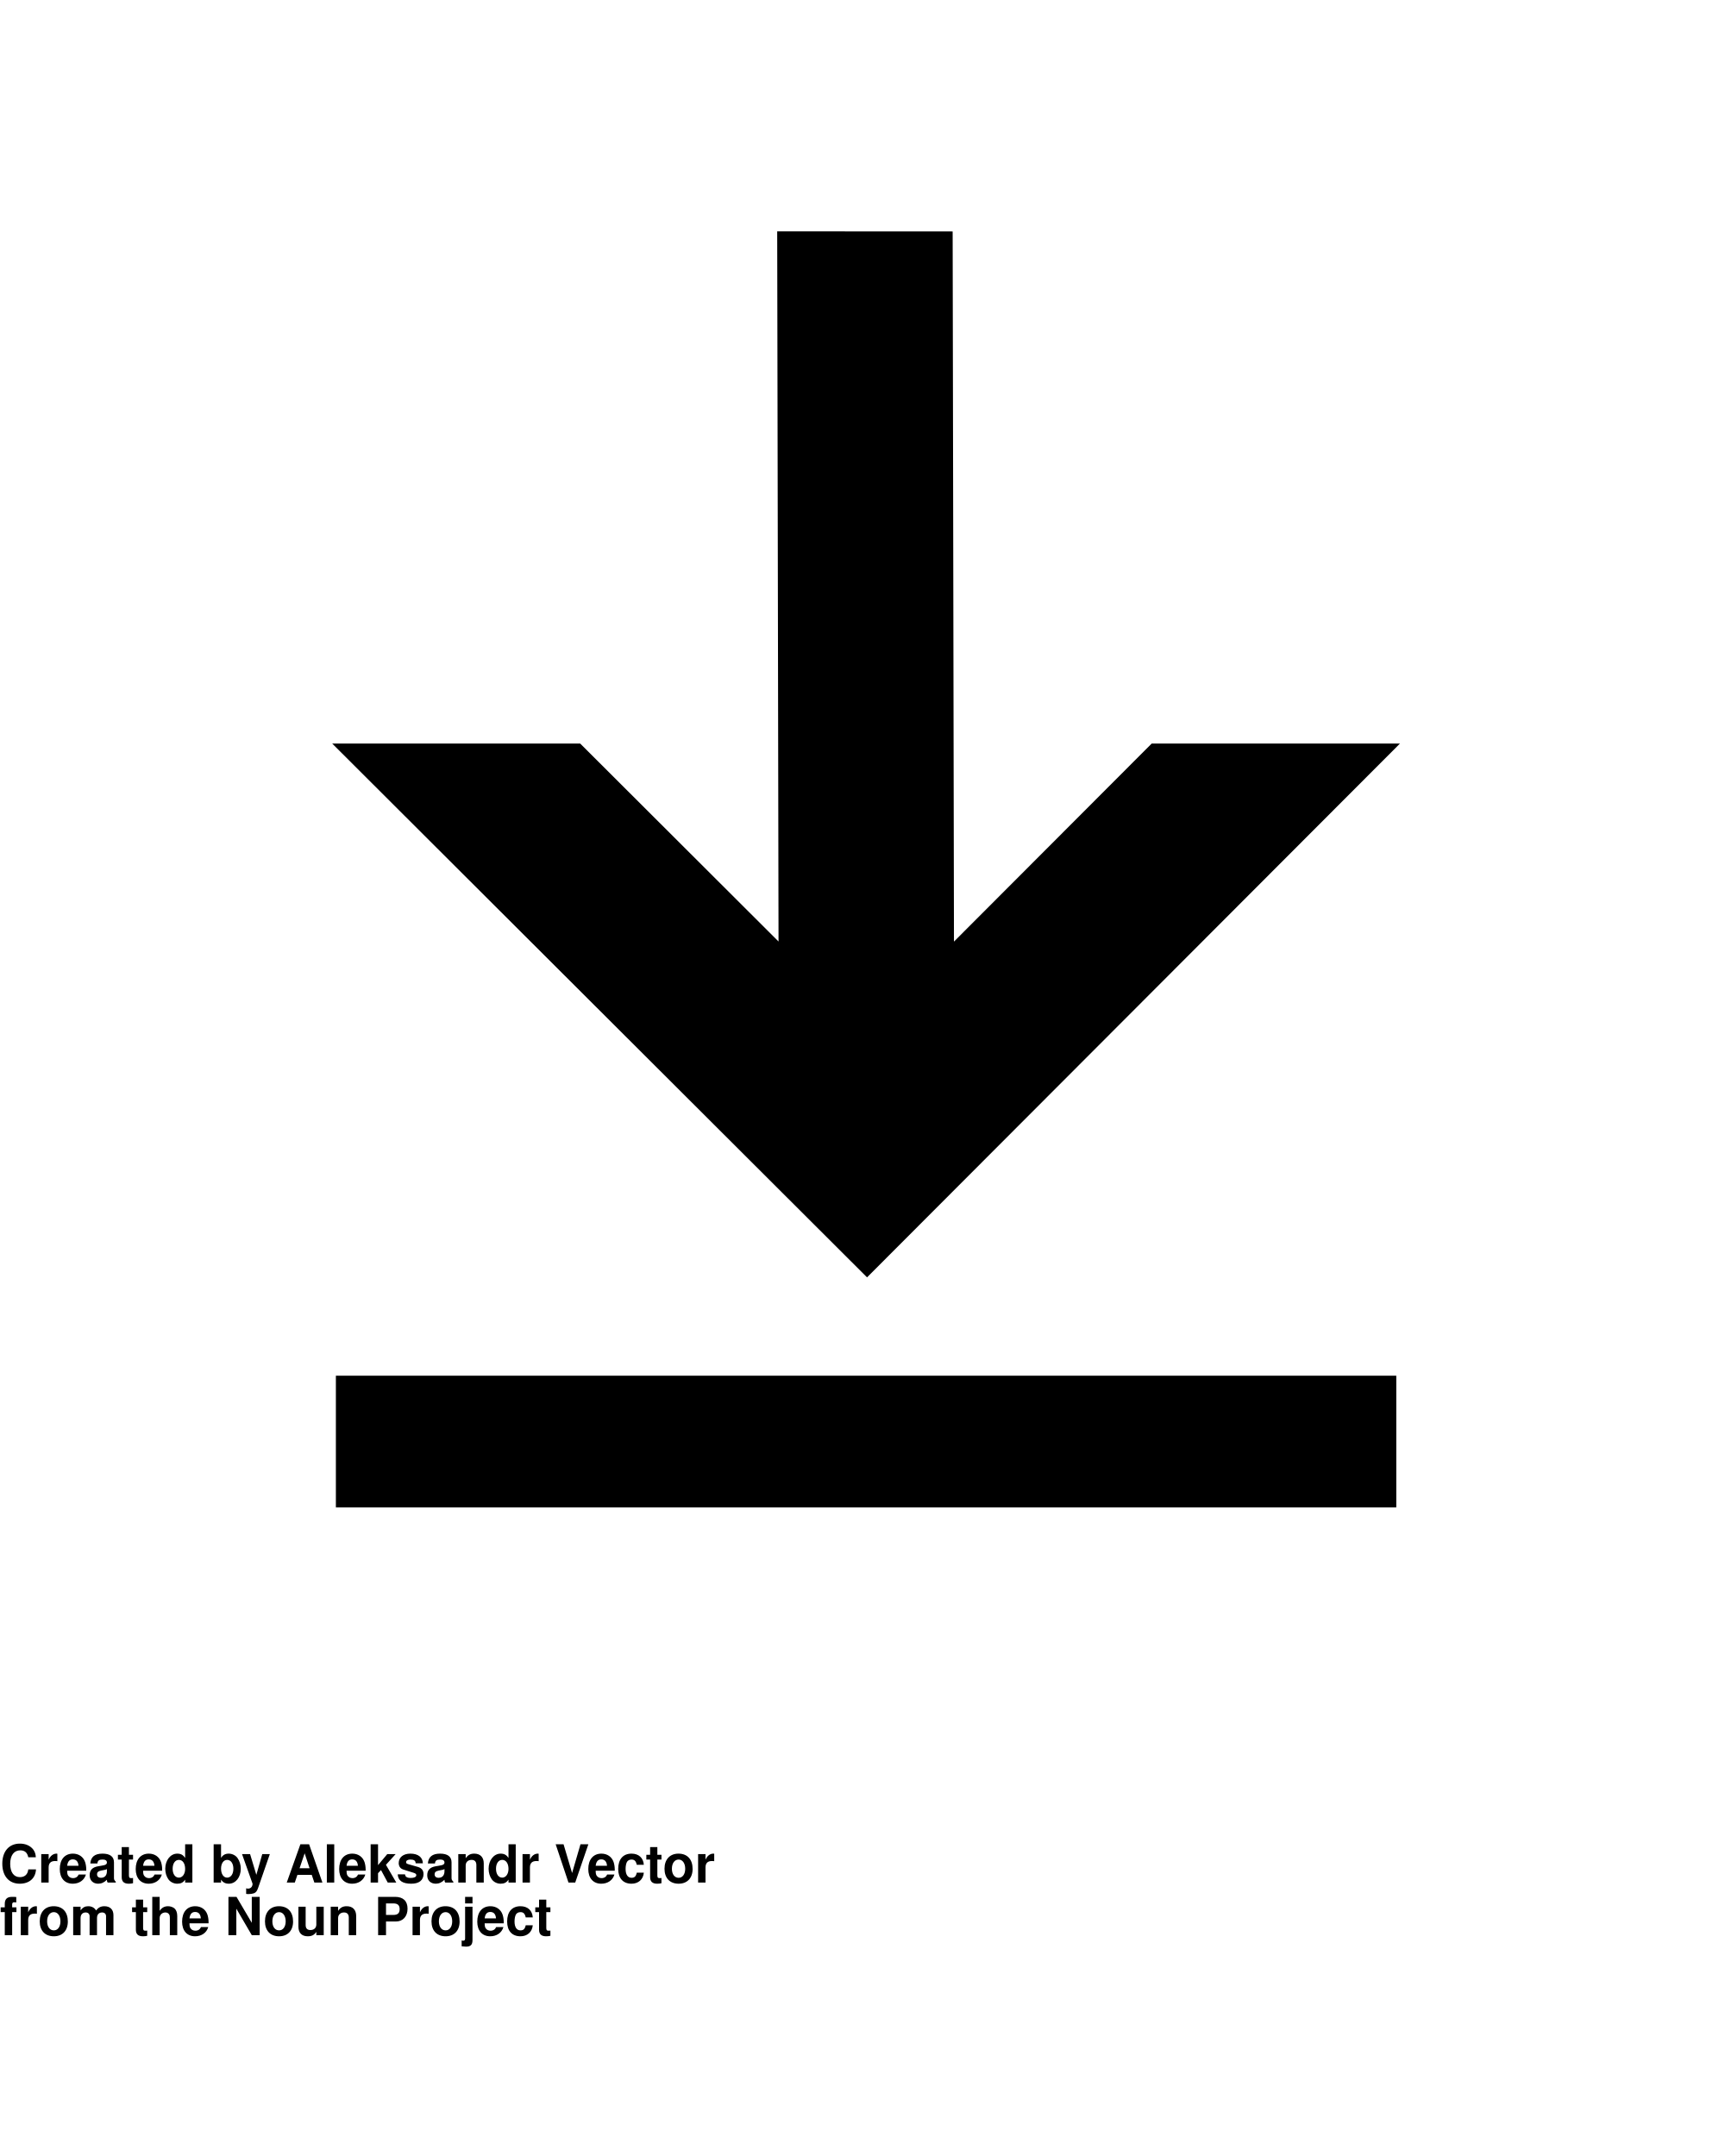
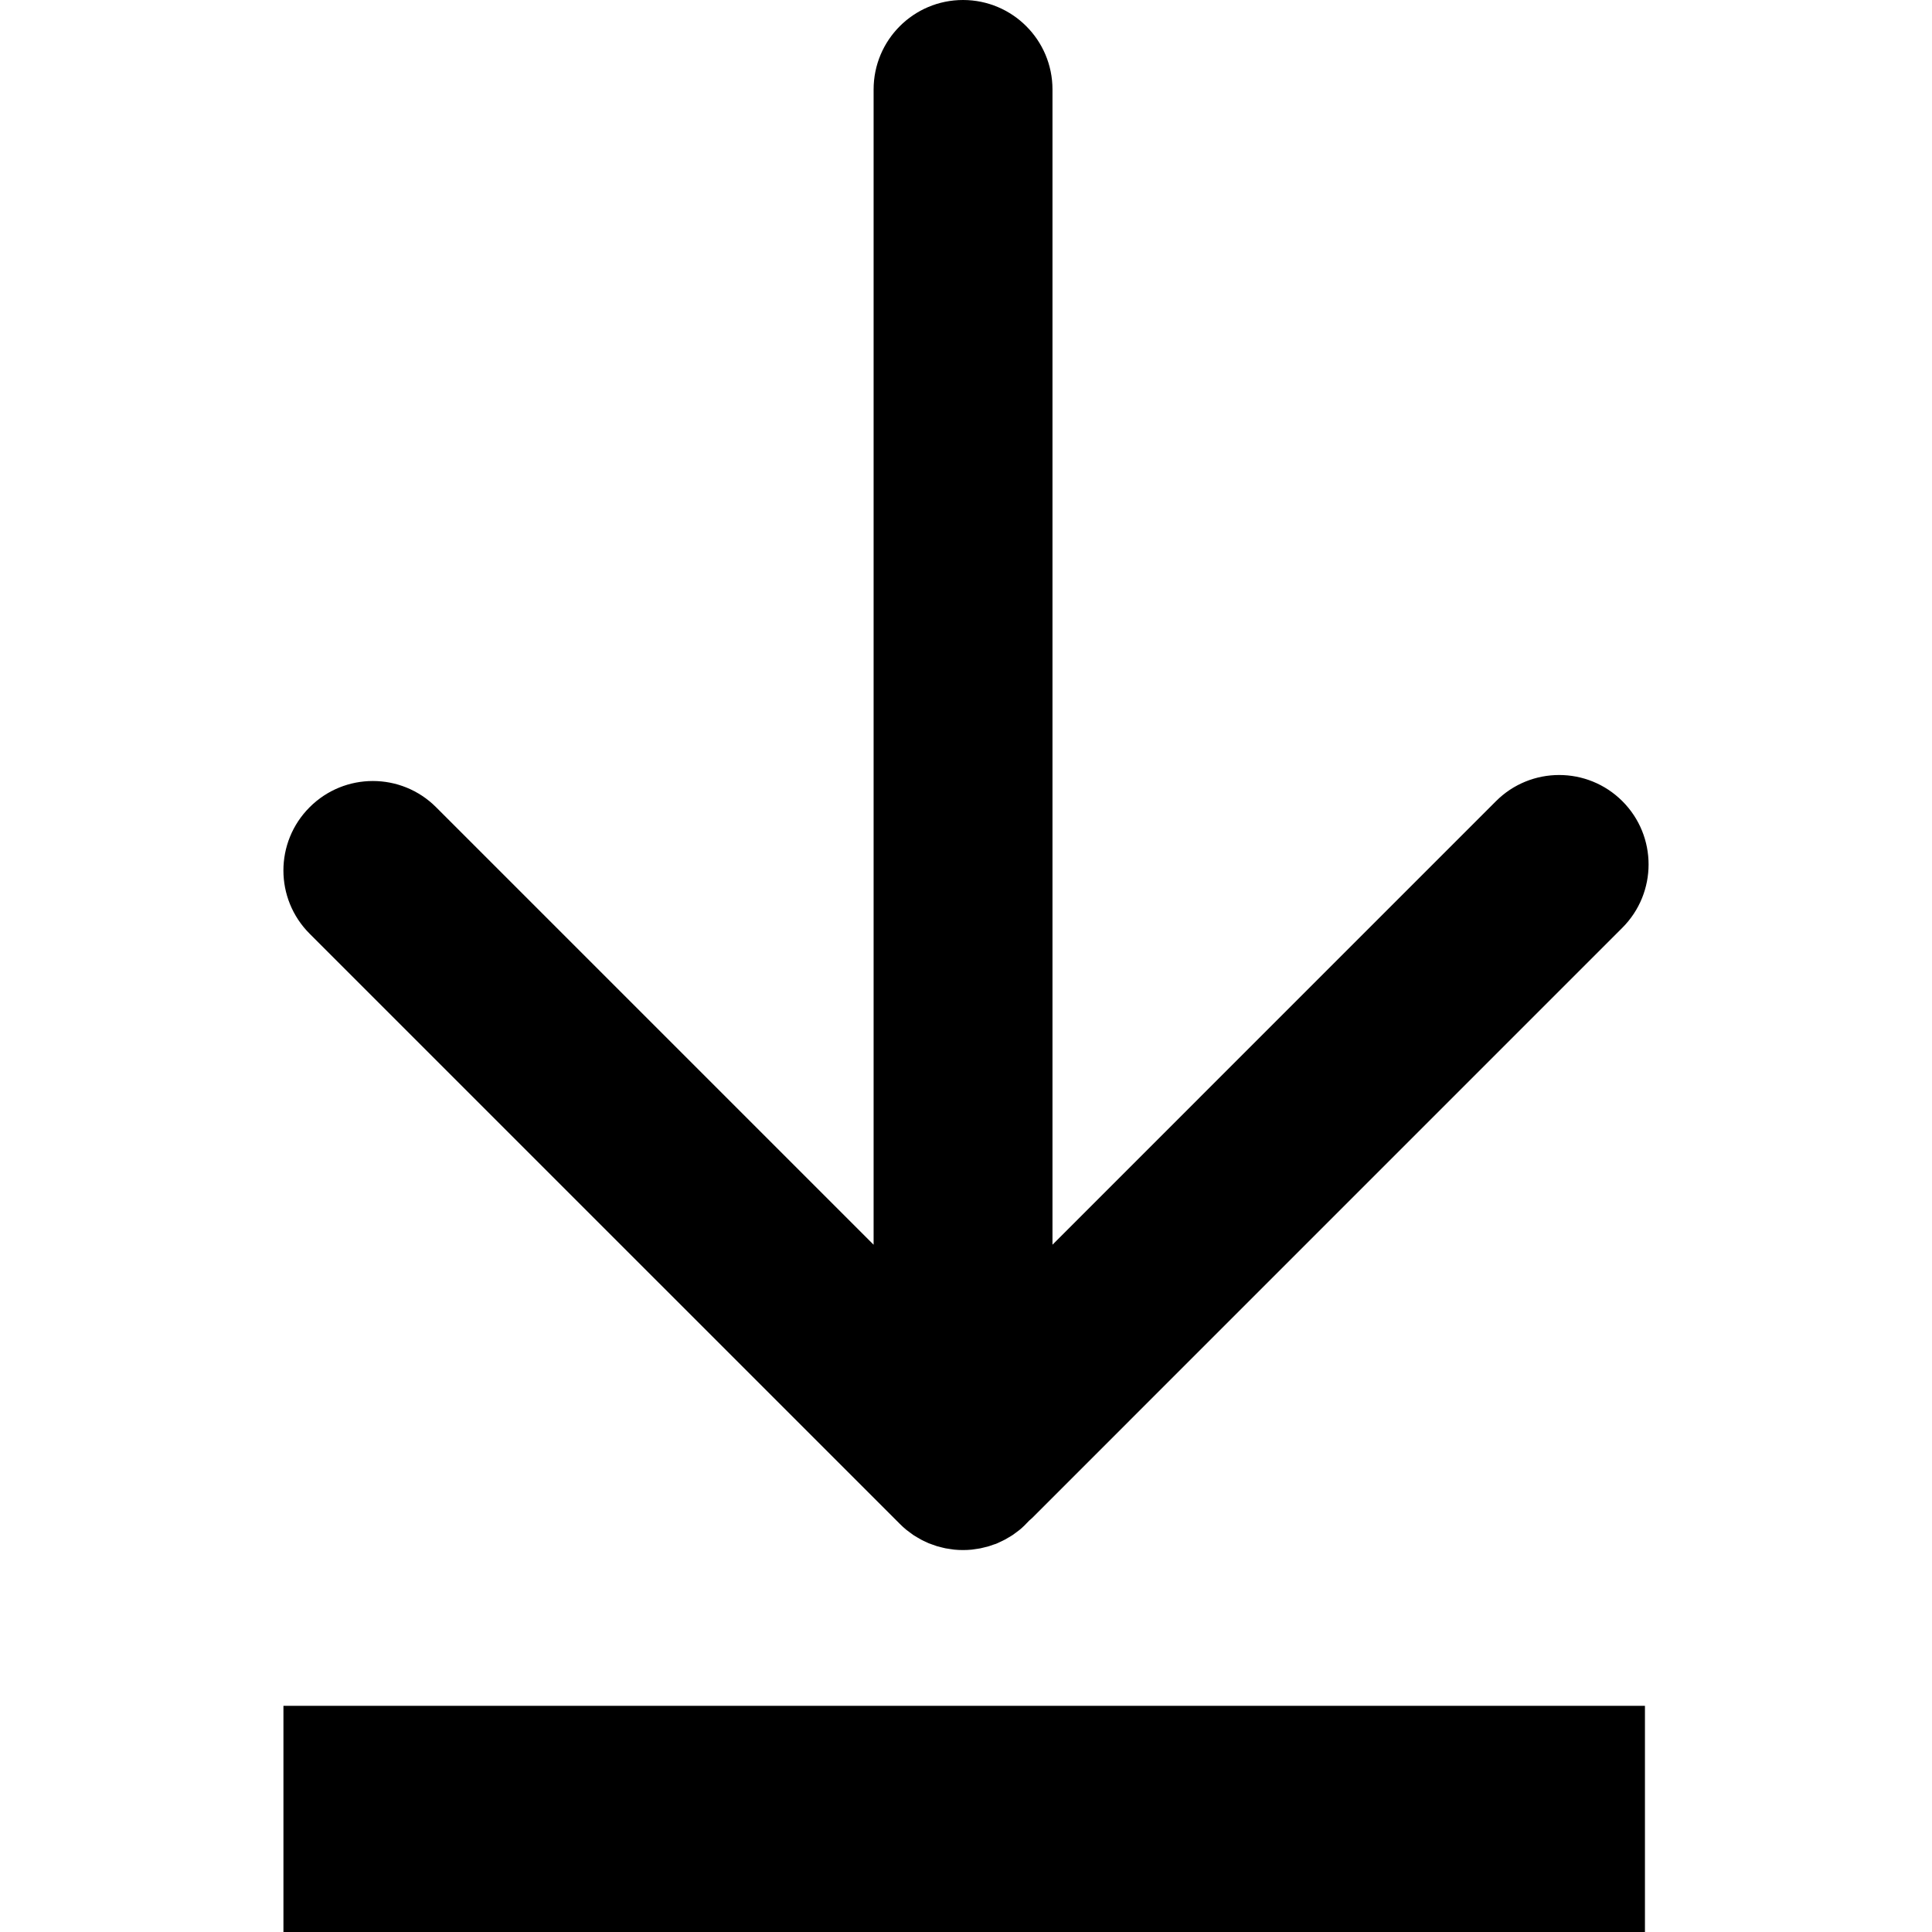
- <svg xmlns="http://www.w3.org/2000/svg" version="1.1" x="0px" y="0px" viewBox="0 0 164 205" enable-background="new 0 0 164 164" xml:space="preserve">
-   <path fill-rule="evenodd" clip-rule="evenodd" fill="#000000" d="M82.432,121.456L31.587,70.703h23.576l18.854,18.818L73.89,21.997  l16.681,0.009l0.125,67.525l18.795-18.828h23.603L82.432,121.456L82.432,121.456z M31.933,130.808h100.815v12.515H31.933V130.808z" />
-   <text x="0" y="179" fill="#000000" font-size="5px" font-weight="bold" font-family="'Helvetica Neue', Helvetica, Arial-Unicode, Arial, Sans-serif">Created by Aleksandr Vector</text>
-   <text x="0" y="184" fill="#000000" font-size="5px" font-weight="bold" font-family="'Helvetica Neue', Helvetica, Arial-Unicode, Arial, Sans-serif">from the Noun Project</text>
+ <svg xmlns="http://www.w3.org/2000/svg" enable-background="new 0 0 141.732 141.732" height="141.732px" id="Livello_1" version="1.1" viewBox="0 0 141.732 141.732" width="141.732px" xml:space="preserve">
+   <g id="Livello_32">
+     <path d="M120.674,125.138H20.793v16.594h99.881V125.138z M119.019,58.776c-2.561-2.562-6.716-2.562-9.275,0L77.21,91.312V6.562   C77.21,2.936,74.269,0,70.648,0c-3.624,0-6.56,2.937-6.56,6.563v84.75L31.992,59.218c-2.562-2.564-6.715-2.564-9.277,0   c-2.565,2.562-2.565,6.716,0,9.279l43.294,43.293c0.15,0.154,0.314,0.299,0.481,0.438c0.076,0.062,0.155,0.113,0.234,0.176   c0.094,0.065,0.186,0.142,0.279,0.206c0.097,0.063,0.192,0.114,0.286,0.174c0.088,0.054,0.174,0.105,0.265,0.153   c0.1,0.056,0.199,0.1,0.298,0.147c0.097,0.045,0.19,0.091,0.283,0.132c0.098,0.04,0.196,0.072,0.295,0.105   c0.104,0.038,0.207,0.078,0.312,0.109c0.101,0.03,0.197,0.052,0.297,0.077c0.108,0.023,0.214,0.058,0.324,0.078   c0.115,0.021,0.231,0.033,0.346,0.054c0.097,0.015,0.192,0.032,0.289,0.042c0.43,0.042,0.865,0.042,1.295,0   c0.1-0.01,0.191-0.027,0.289-0.042c0.114-0.021,0.233-0.029,0.344-0.054c0.109-0.021,0.217-0.055,0.324-0.078   c0.102-0.025,0.199-0.047,0.299-0.077c0.105-0.031,0.207-0.071,0.312-0.109c0.102-0.03,0.195-0.062,0.295-0.105   c0.096-0.041,0.191-0.087,0.283-0.132c0.1-0.048,0.199-0.092,0.297-0.147c0.091-0.048,0.177-0.104,0.264-0.153   c0.098-0.06,0.193-0.11,0.287-0.174c0.096-0.064,0.189-0.141,0.281-0.206c0.076-0.062,0.156-0.113,0.233-0.176   c0.249-0.204,0.479-0.437,0.694-0.67c0.076-0.067,0.154-0.131,0.229-0.203l43.294-43.296   C121.581,65.491,121.581,61.337,119.019,58.776" />
+   </g>
+   <g id="Livello_1_1_" />
</svg>
